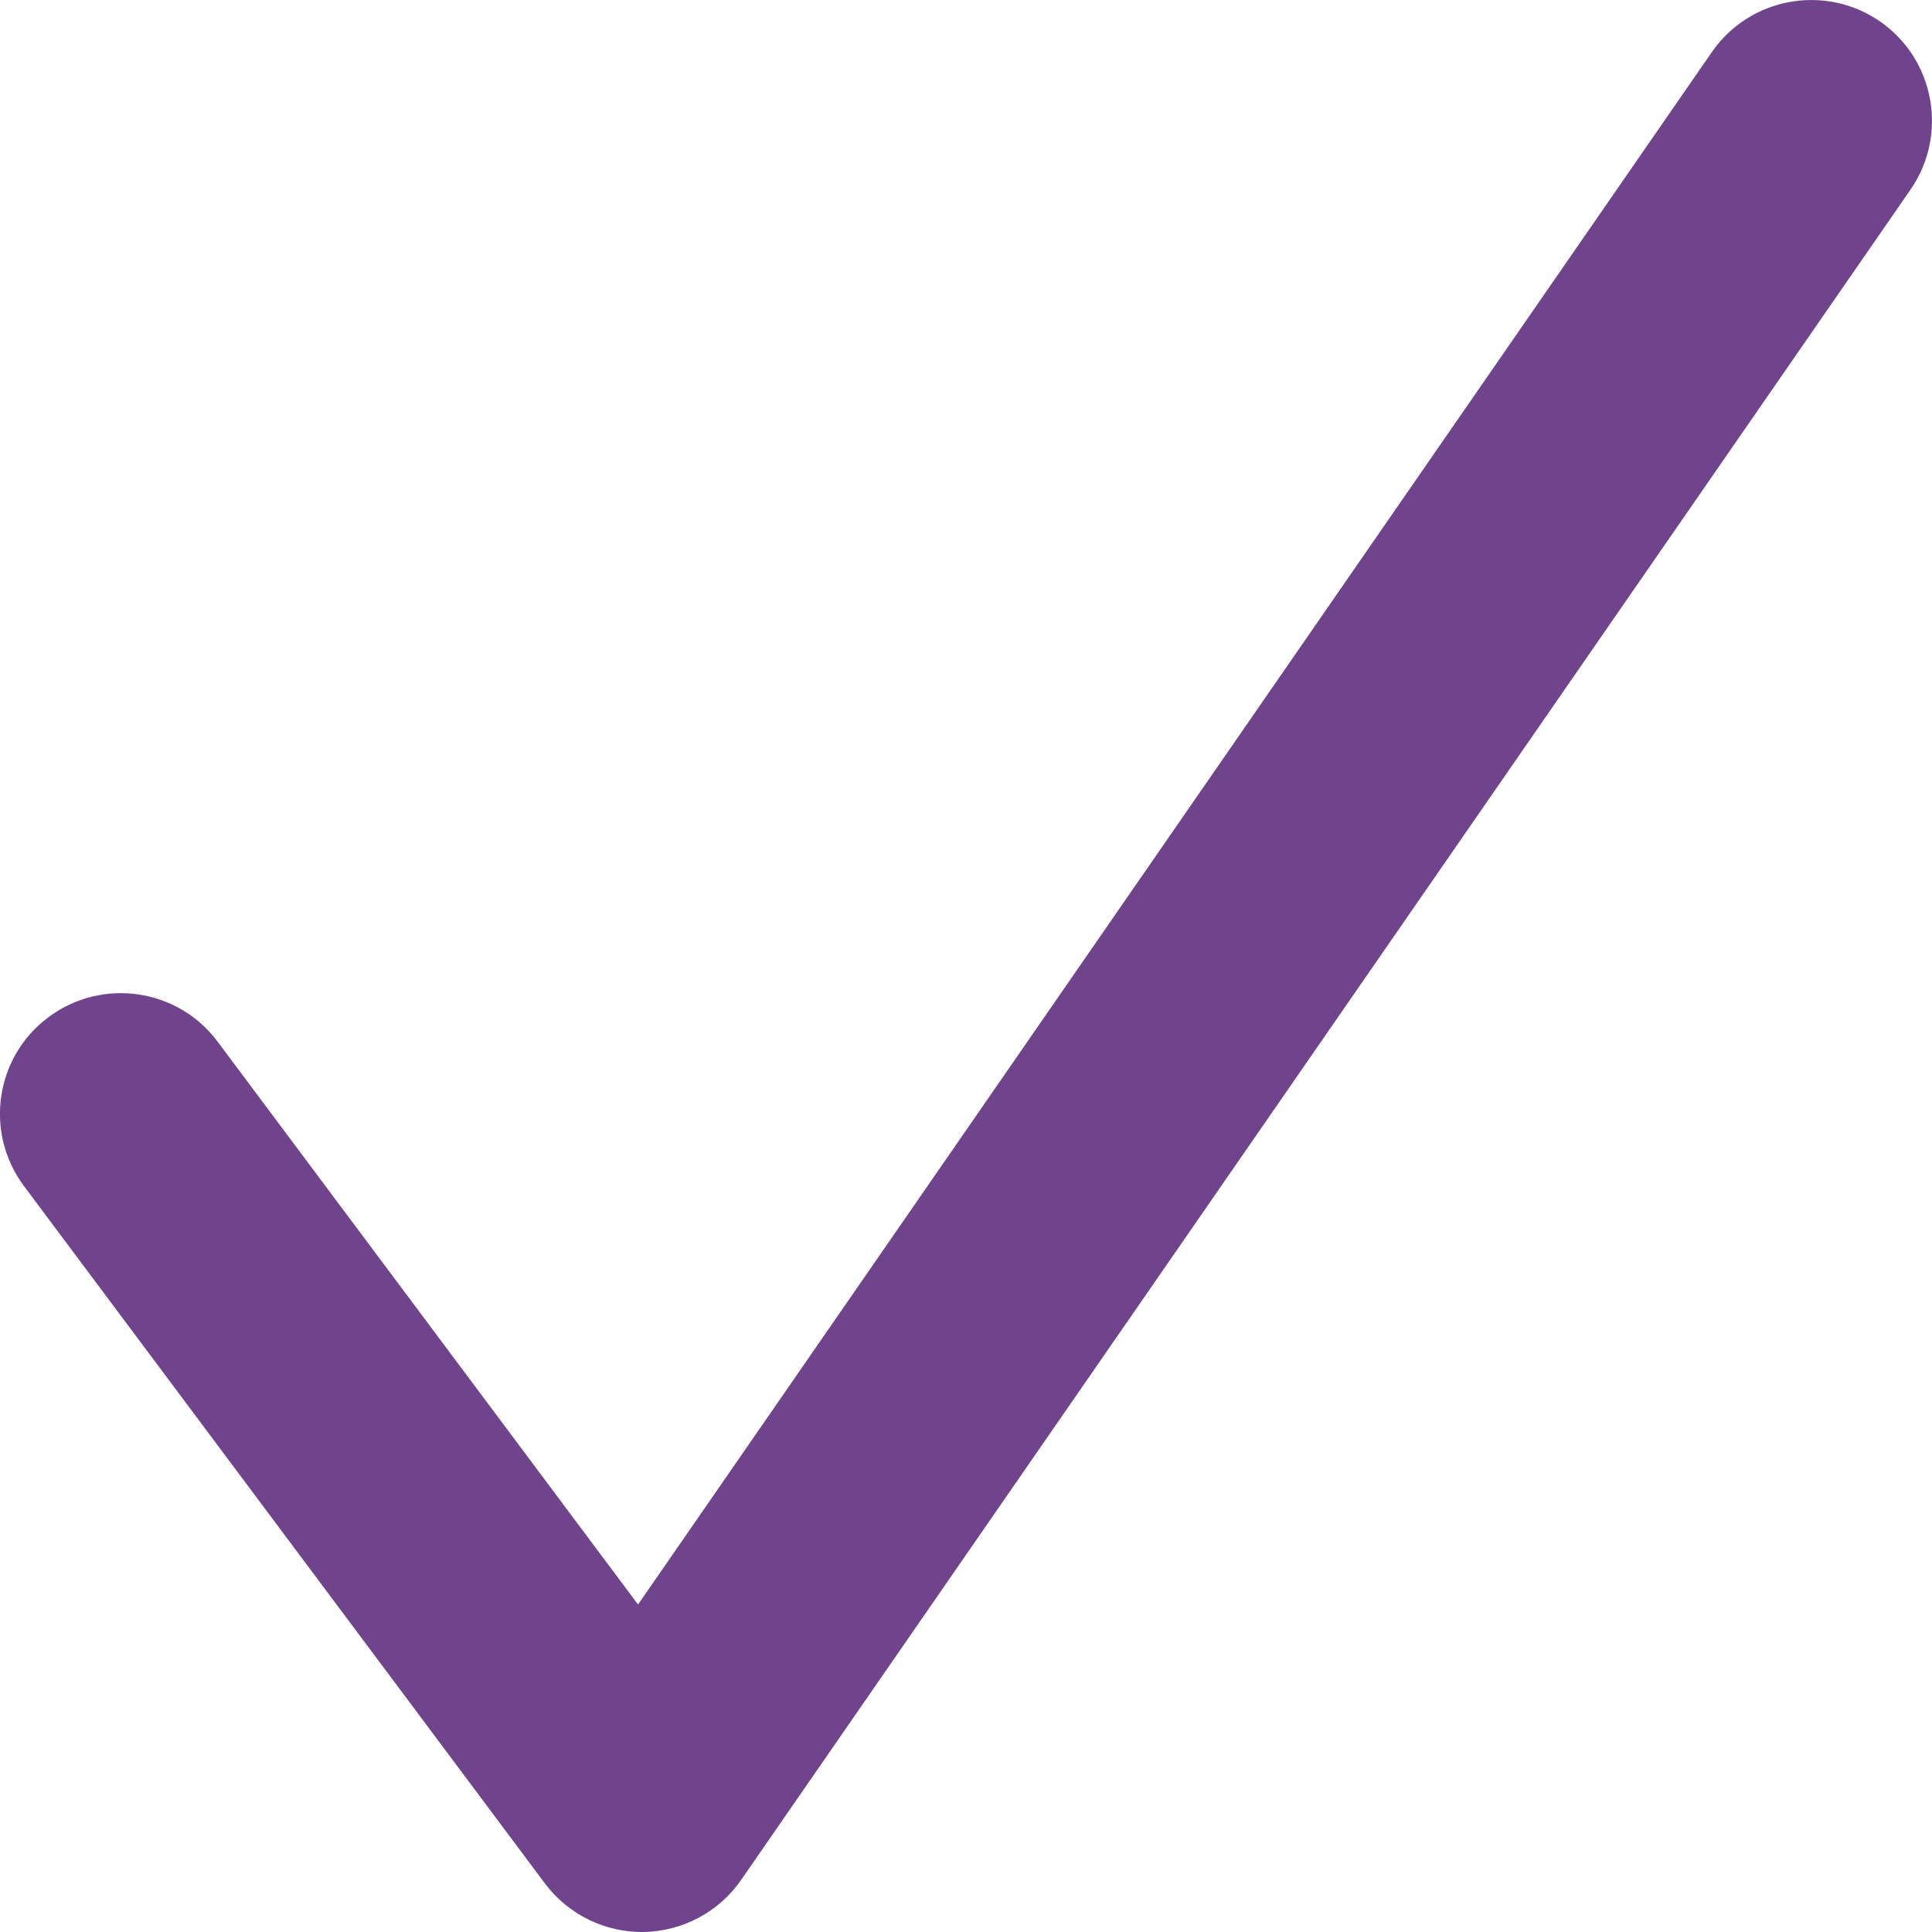
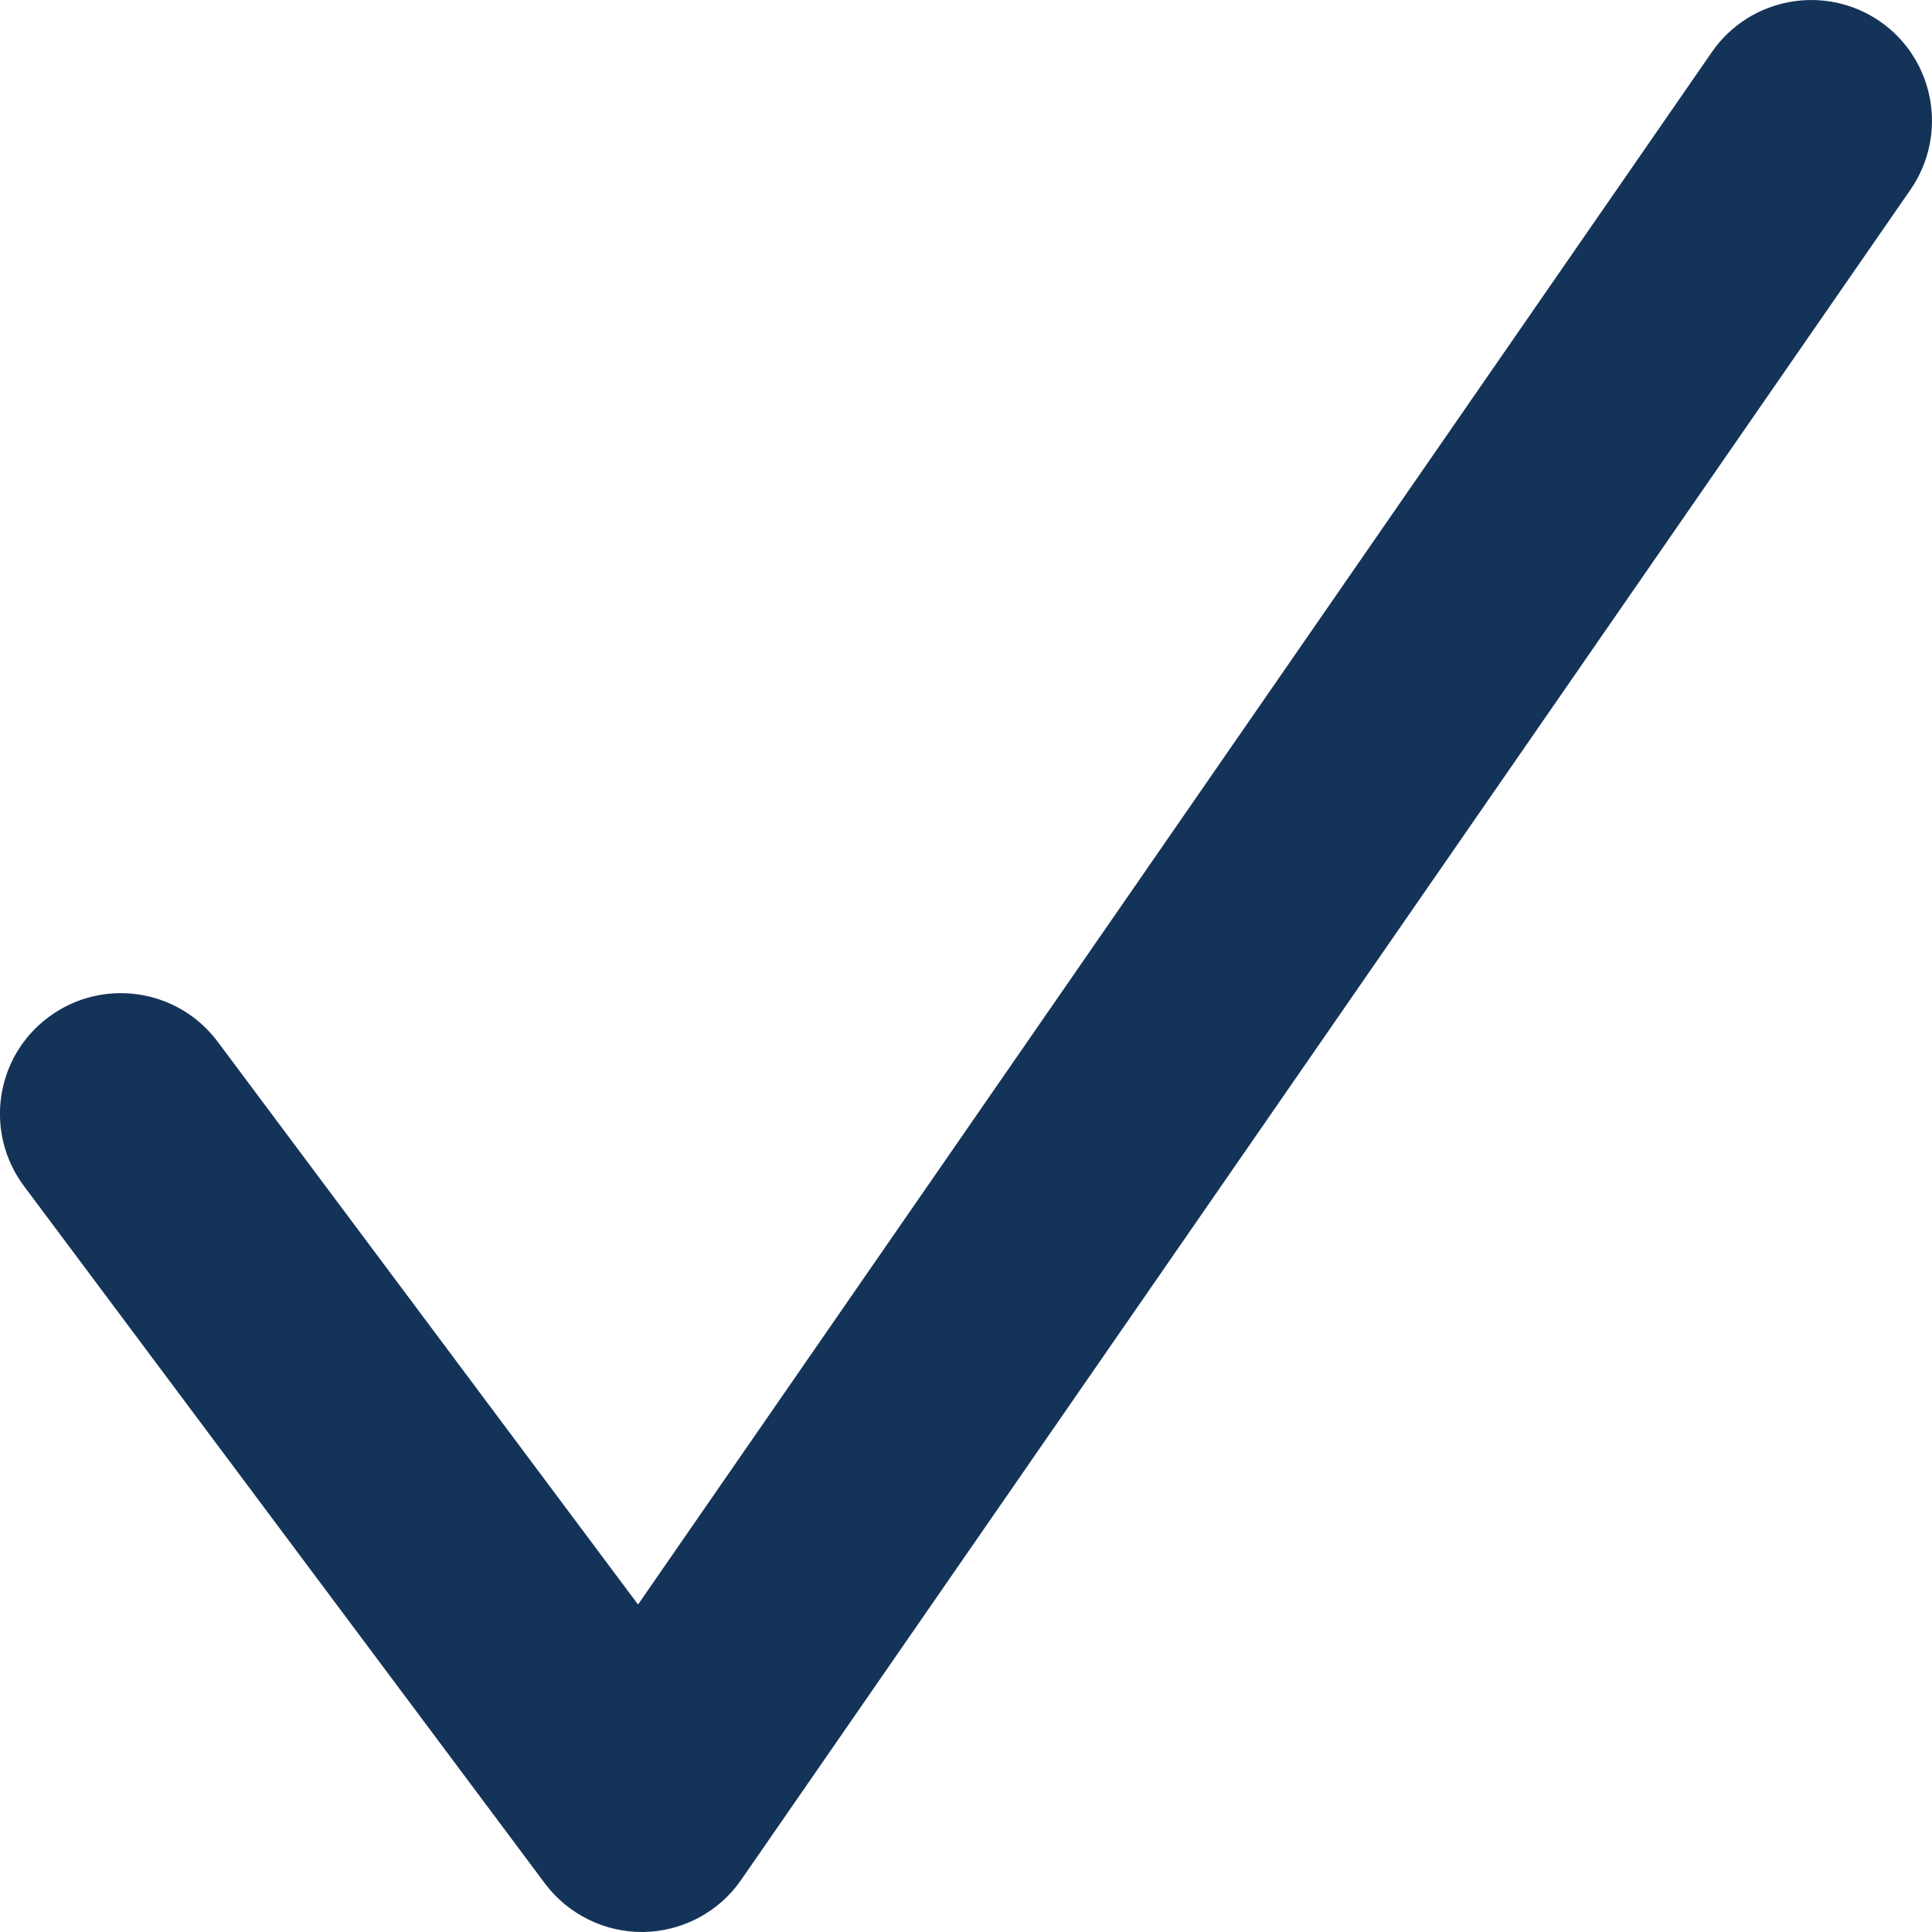
<svg xmlns="http://www.w3.org/2000/svg" width="12" height="12" viewBox="0 0 12 12" fill="none">
-   <path fill-rule="evenodd" clip-rule="evenodd" d="M11.677 0.133C12.017 0.369 12.102 0.836 11.867 1.177L4.603 11.677C4.466 11.875 4.241 11.995 4 12C3.759 12.004 3.53 11.892 3.385 11.699L0.149 7.367C-0.099 7.035 -0.031 6.565 0.301 6.318C0.633 6.07 1.103 6.138 1.351 6.469L3.963 9.966L10.633 0.323C10.869 -0.017 11.336 -0.102 11.677 0.133Z" fill="#6F448C" />
+   <path fill-rule="evenodd" clip-rule="evenodd" d="M11.677 0.133C12.017 0.369 12.102 0.836 11.867 1.177L4.603 11.677C4.466 11.875 4.241 11.995 4 12C3.759 12.004 3.53 11.892 3.385 11.699L0.149 7.367C-0.099 7.035 -0.031 6.565 0.301 6.318C0.633 6.07 1.103 6.138 1.351 6.469L3.963 9.966L10.633 0.323C10.869 -0.017 11.336 -0.102 11.677 0.133Z" fill="#143358" />
</svg>
